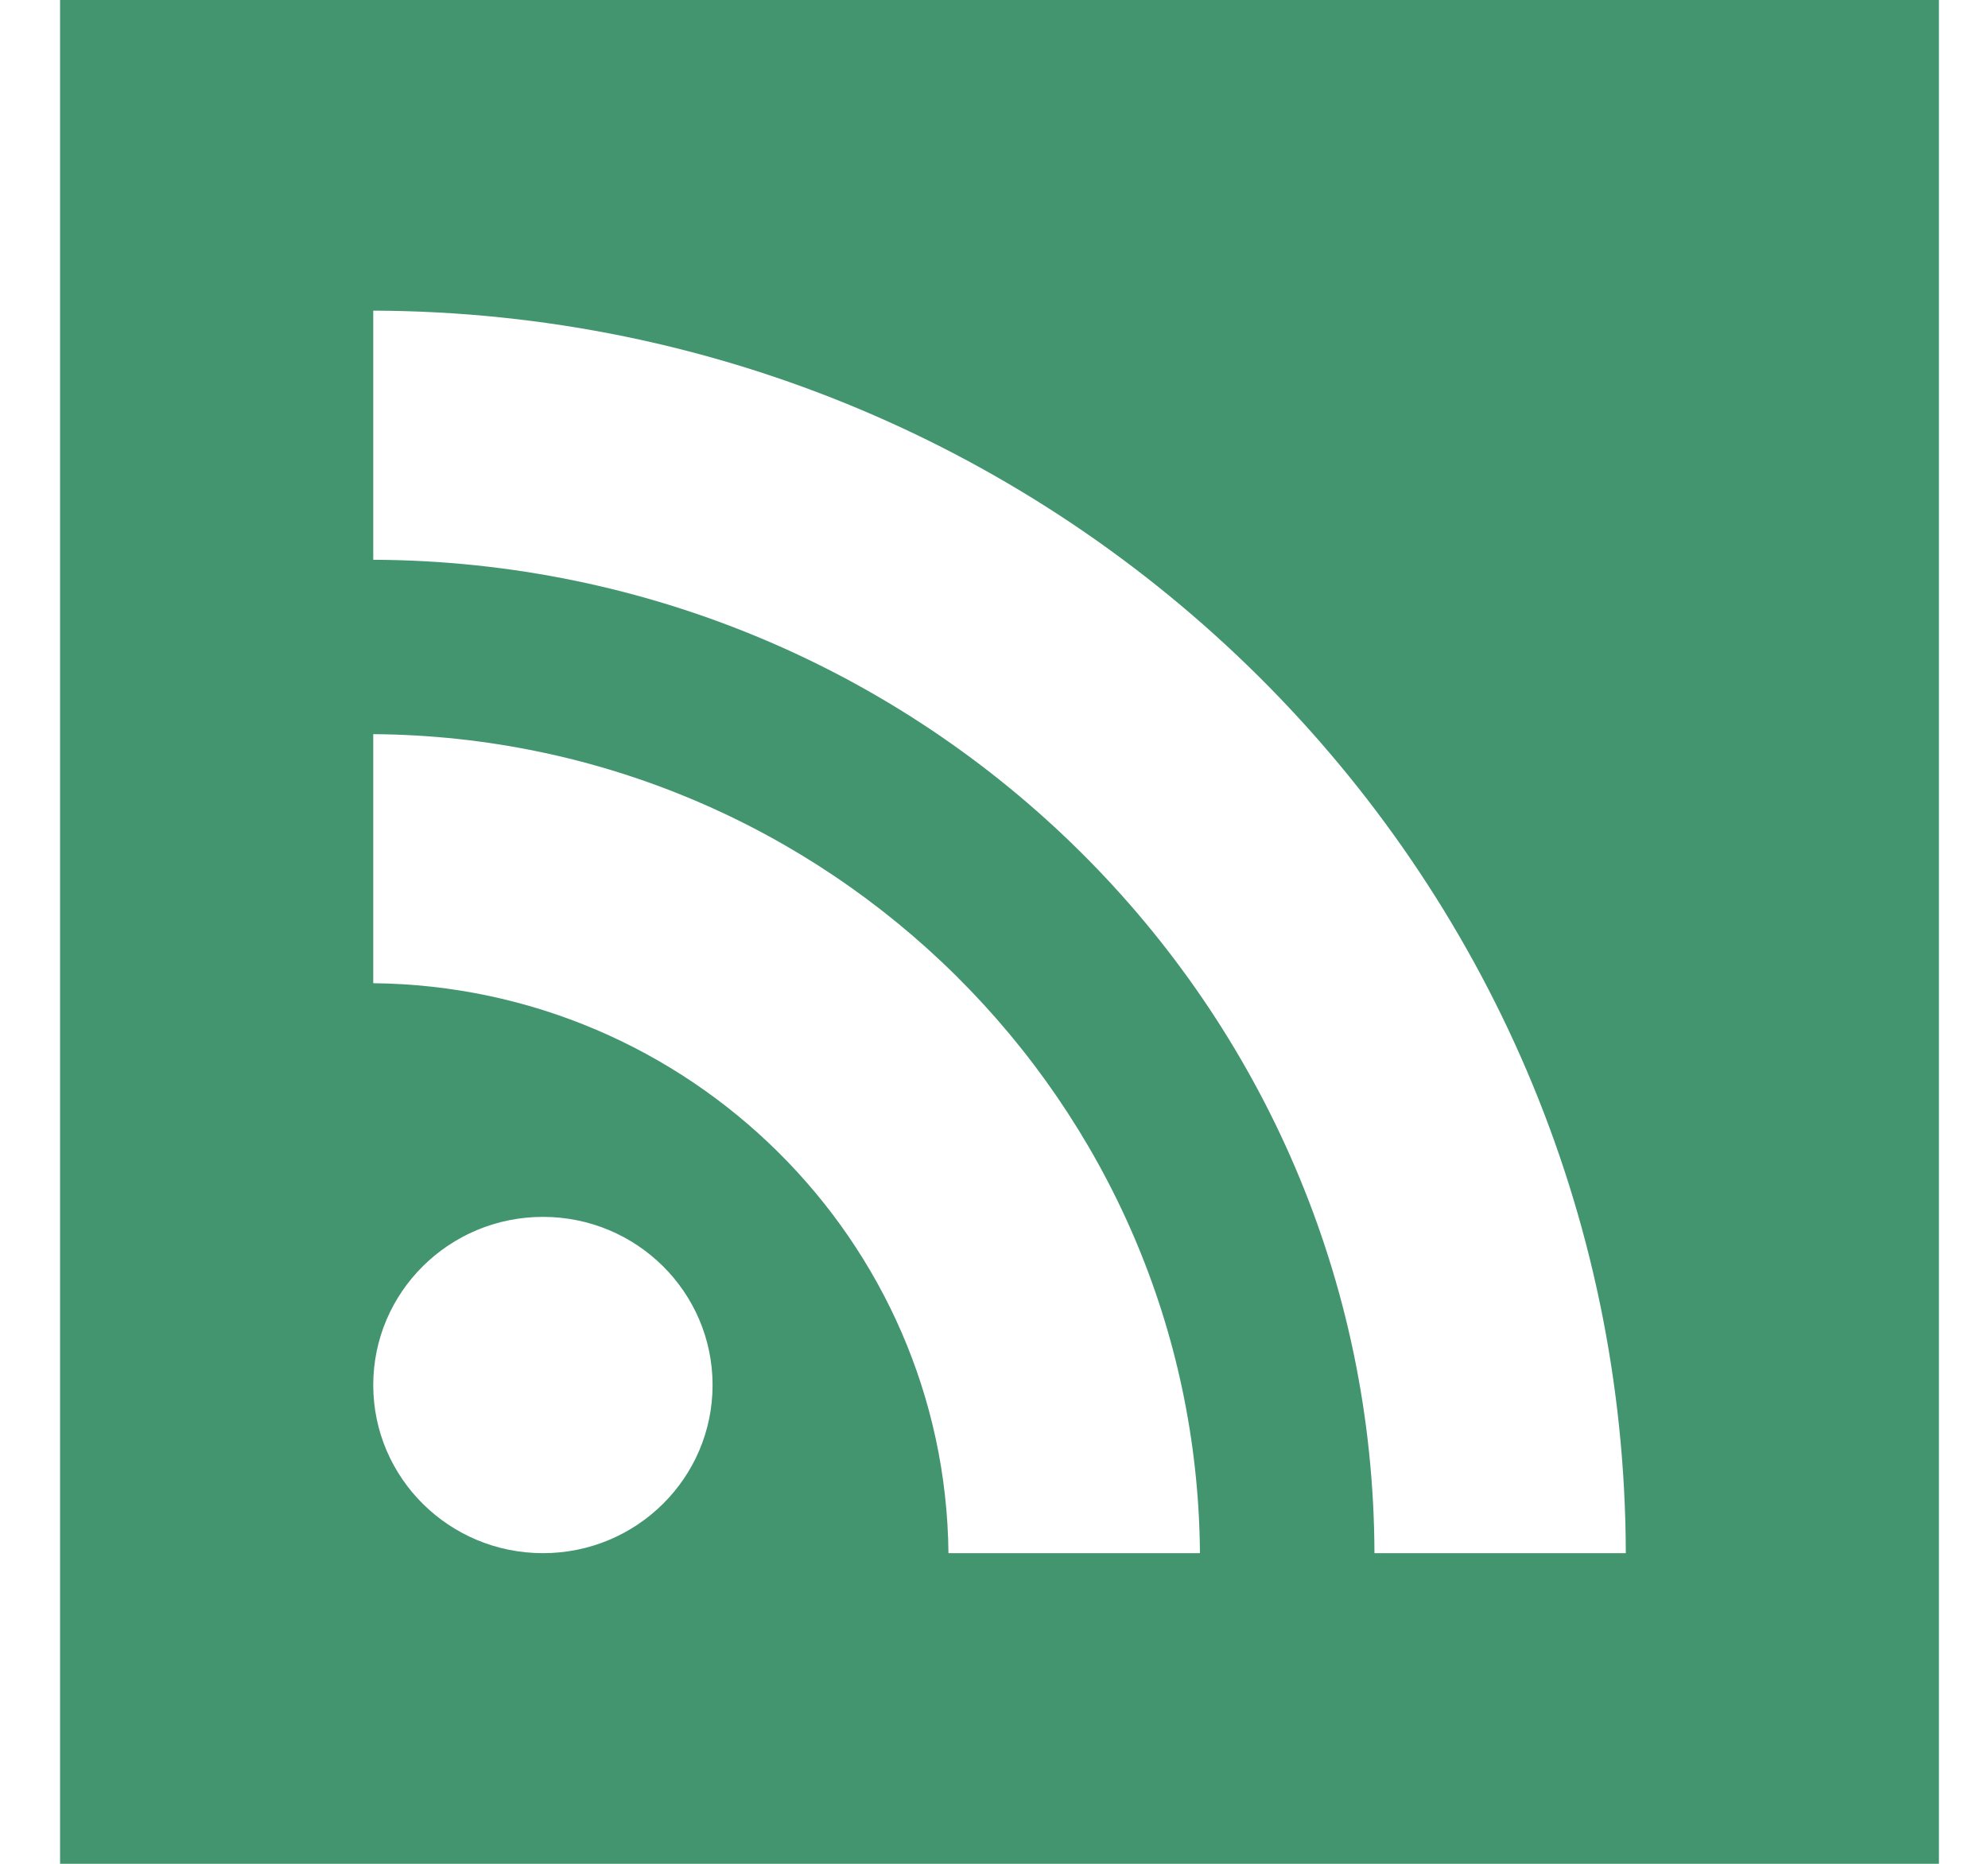
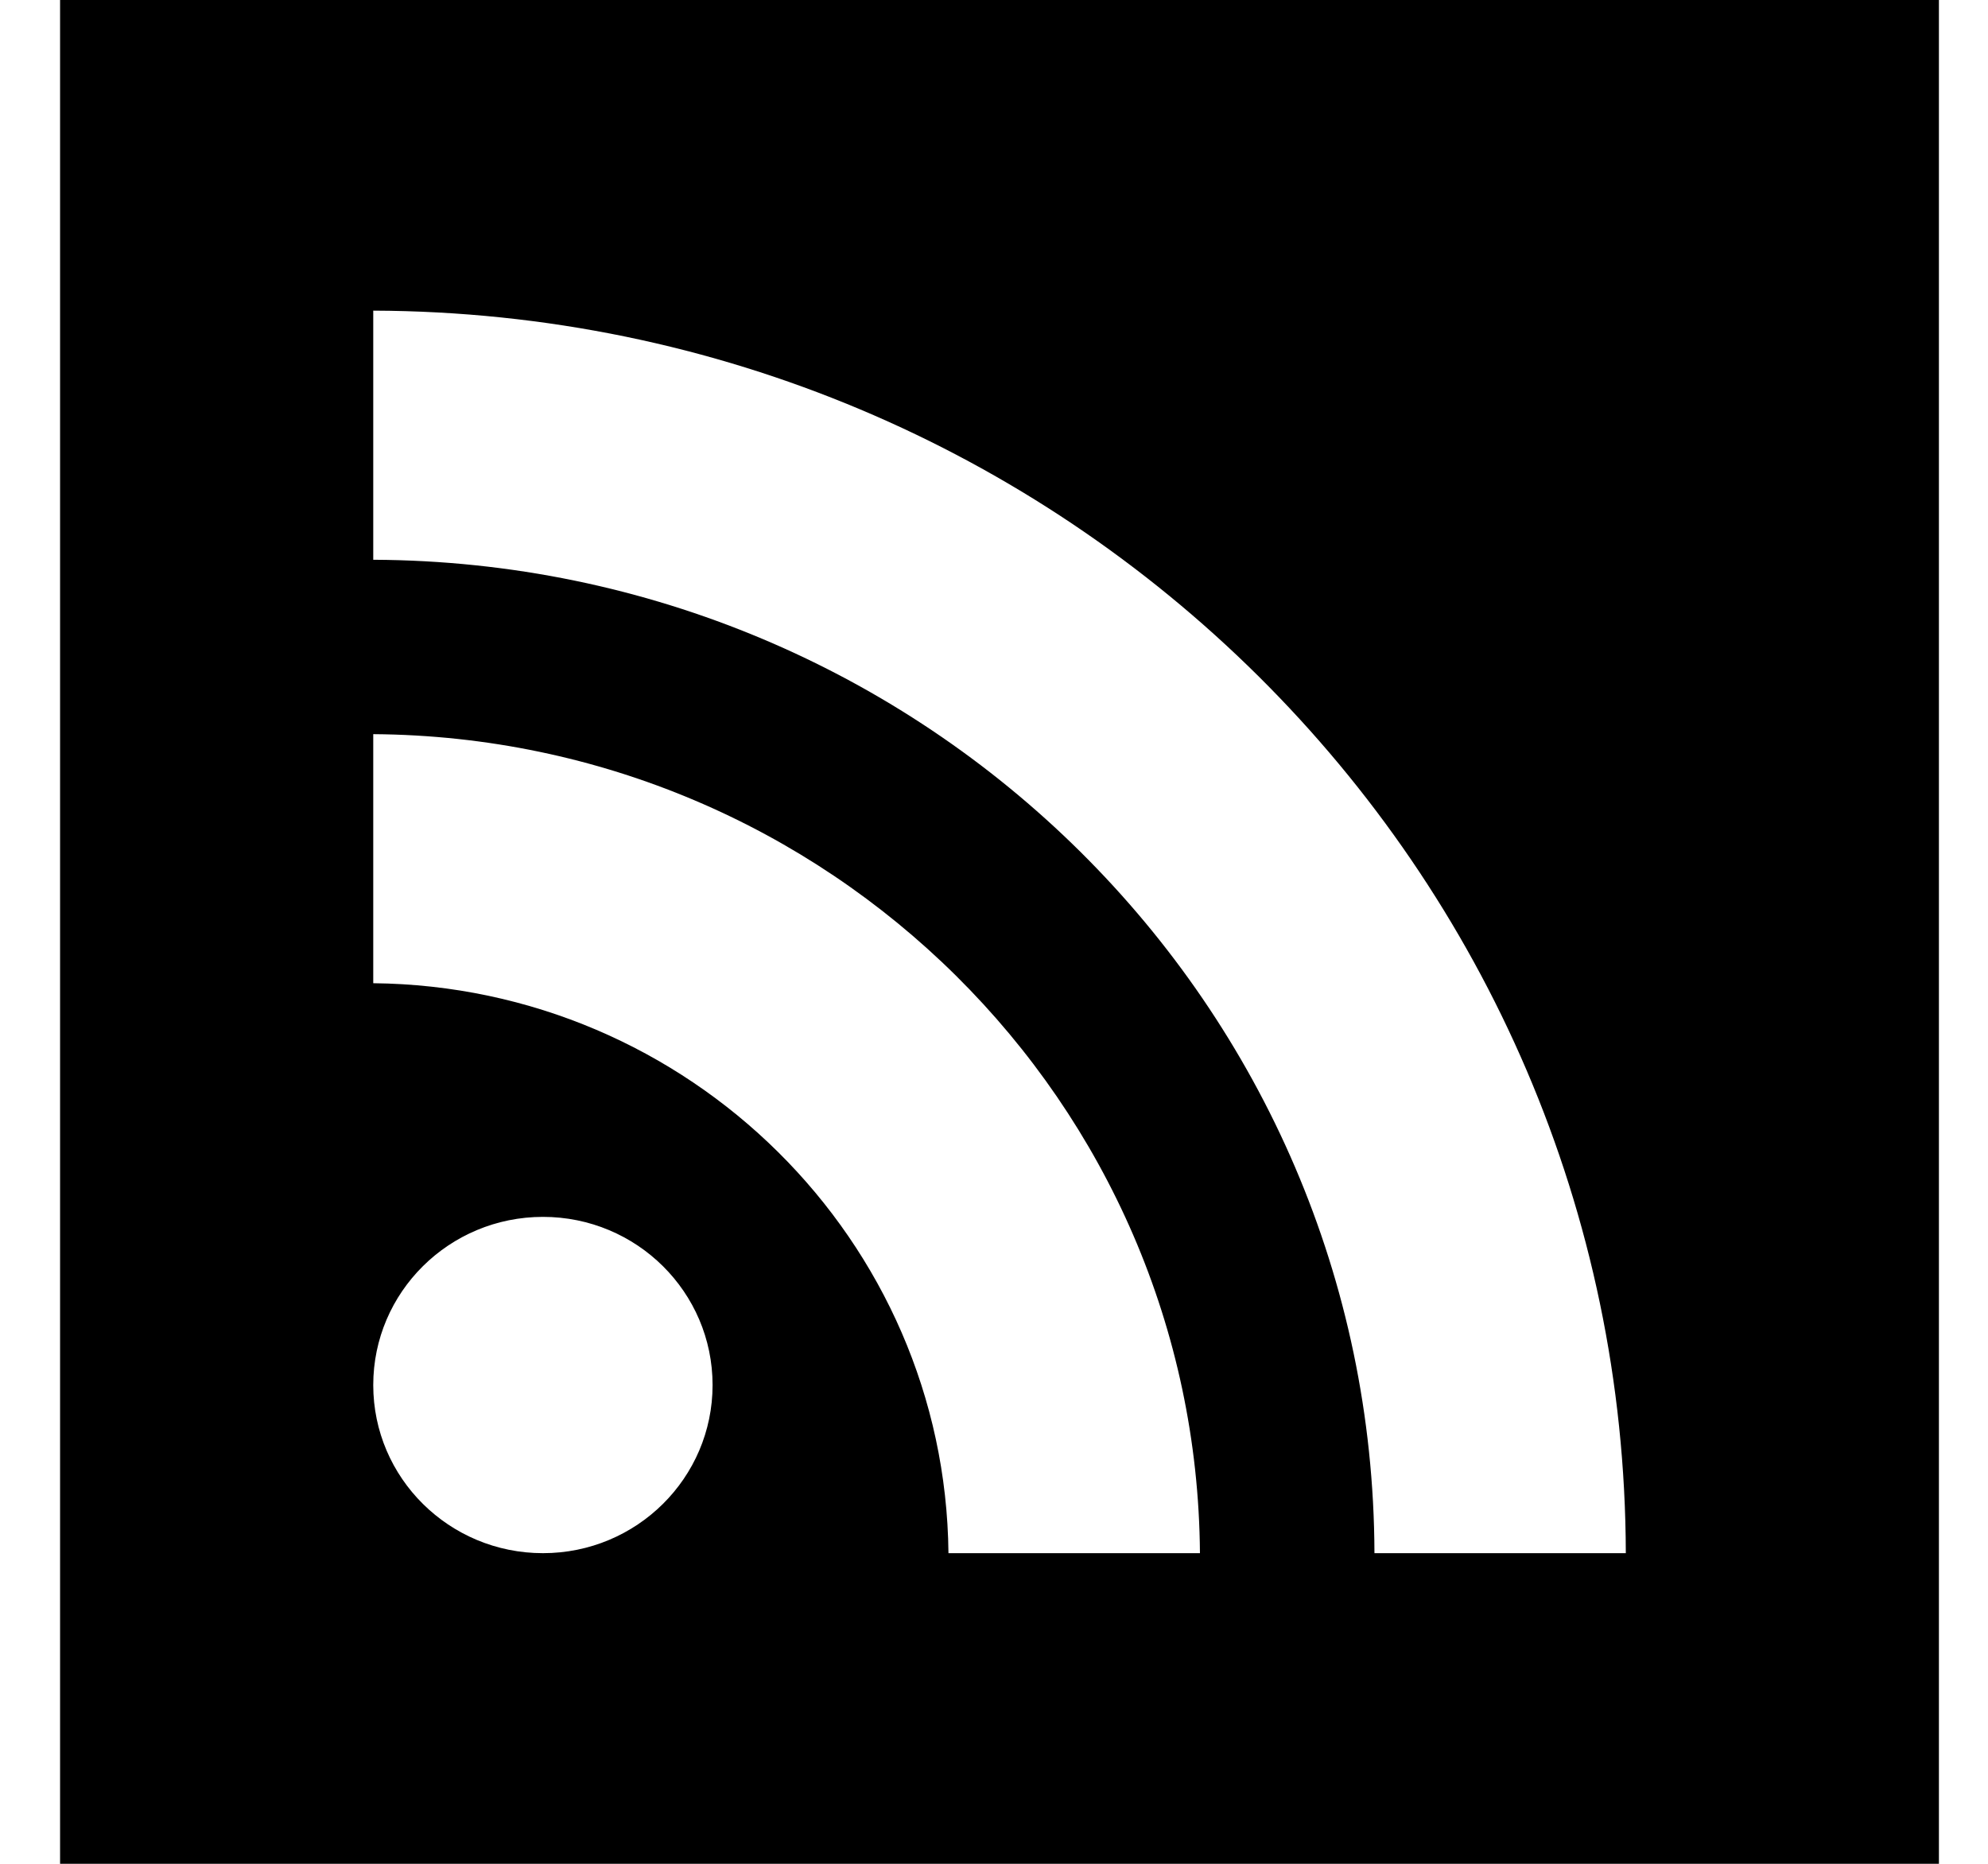
<svg xmlns="http://www.w3.org/2000/svg" id="SvgjsSvg1020" version="1.1" width="32" height="30">
  <defs id="SvgjsDefs1021" />
-   <path id="SvgjsPath1022" d="M374.967 594L374.967 624L405.21 624L405.21 594ZM389.267 619C389.216 613.964 385.091 609.877 380.008 609.826L380.008 605.817C387.334 605.869 393.262 611.741 393.315 619ZM382.74 619C381.231 619 380.008 617.789 380.008 616.294C380.008 614.799 381.231 613.587 382.74 613.587C384.248 613.587 385.47 614.799 385.47 616.294C385.47 617.789 384.248 619 382.74 619ZM396.124 619C396.097 610.171 388.895 603.049 380.008 603.01L380.008 599C391.135 599.039 400.145 607.974 400.17 619Z " fill="#43956f" transform="matrix(1,0,0,1,-374,-594)" />
+   <path id="SvgjsPath1022" d="M374.967 594L374.967 624L405.21 624L405.21 594ZM389.267 619C389.216 613.964 385.091 609.877 380.008 609.826L380.008 605.817C387.334 605.869 393.262 611.741 393.315 619ZM382.74 619C381.231 619 380.008 617.789 380.008 616.294C380.008 614.799 381.231 613.587 382.74 613.587C384.248 613.587 385.47 614.799 385.47 616.294C385.47 617.789 384.248 619 382.74 619ZM396.124 619C396.097 610.171 388.895 603.049 380.008 603.01L380.008 599C391.135 599.039 400.145 607.974 400.17 619Z " transform="matrix(1,0,0,1,-374,-594)" />
</svg>
